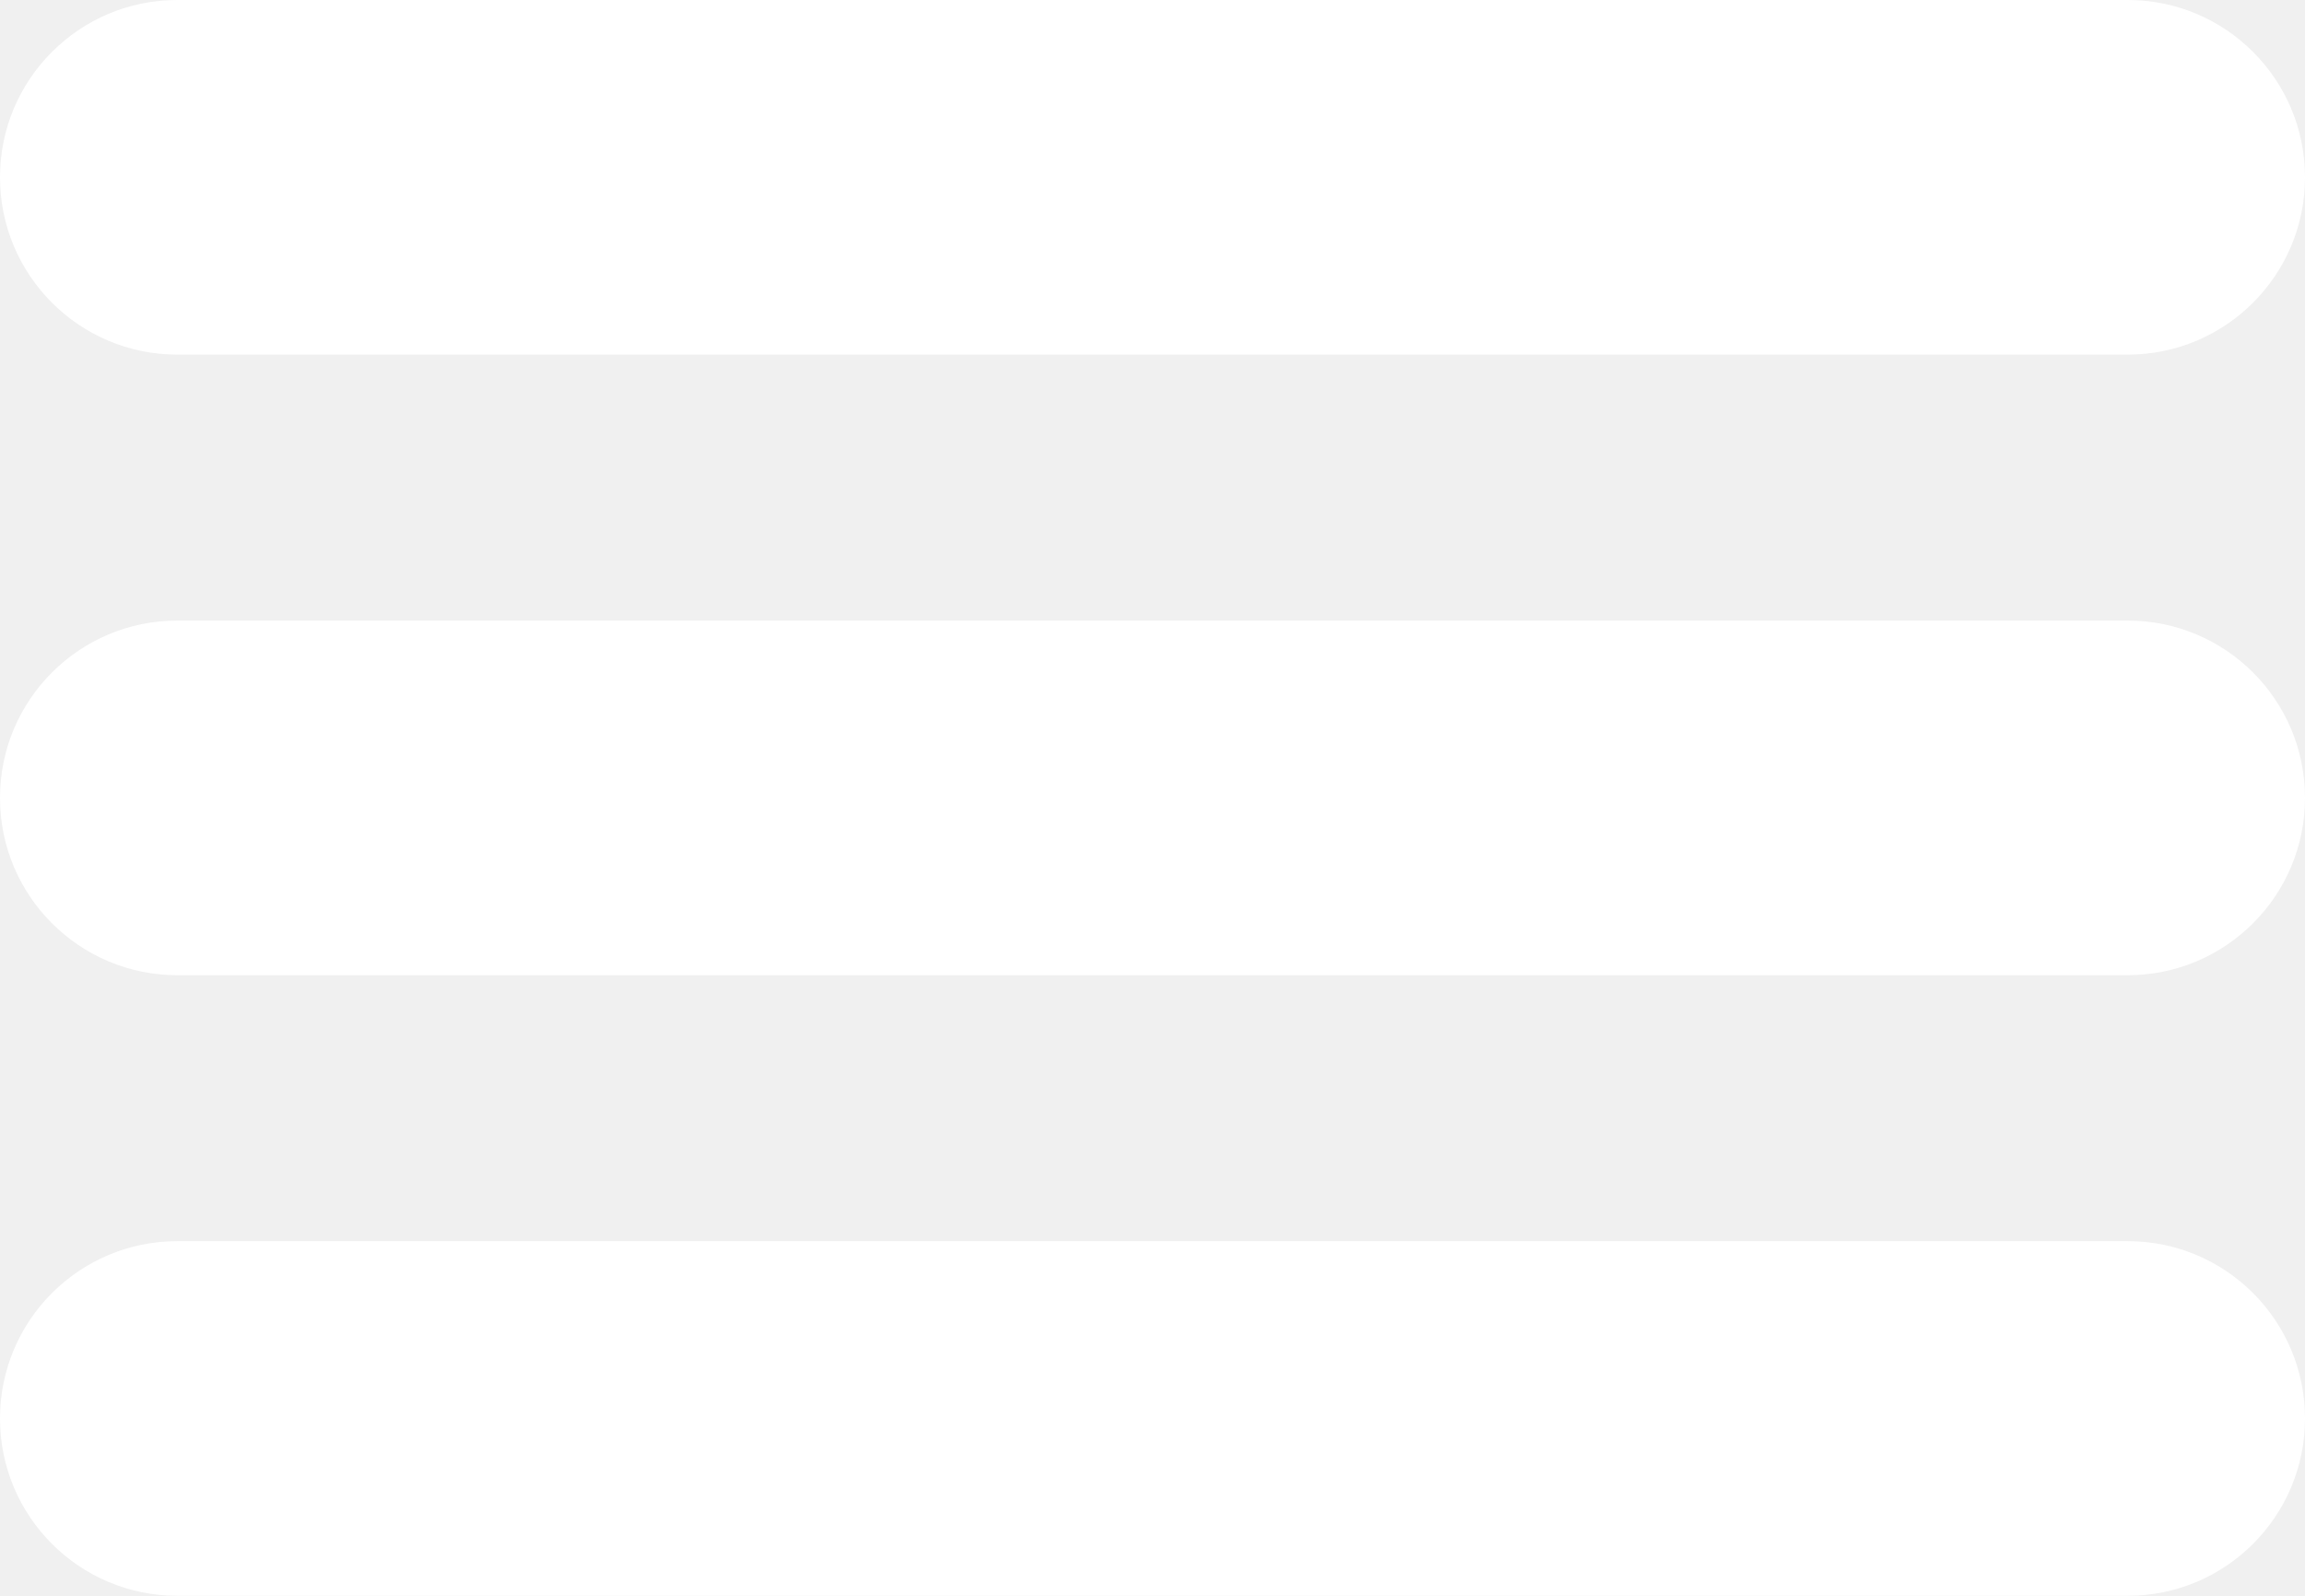
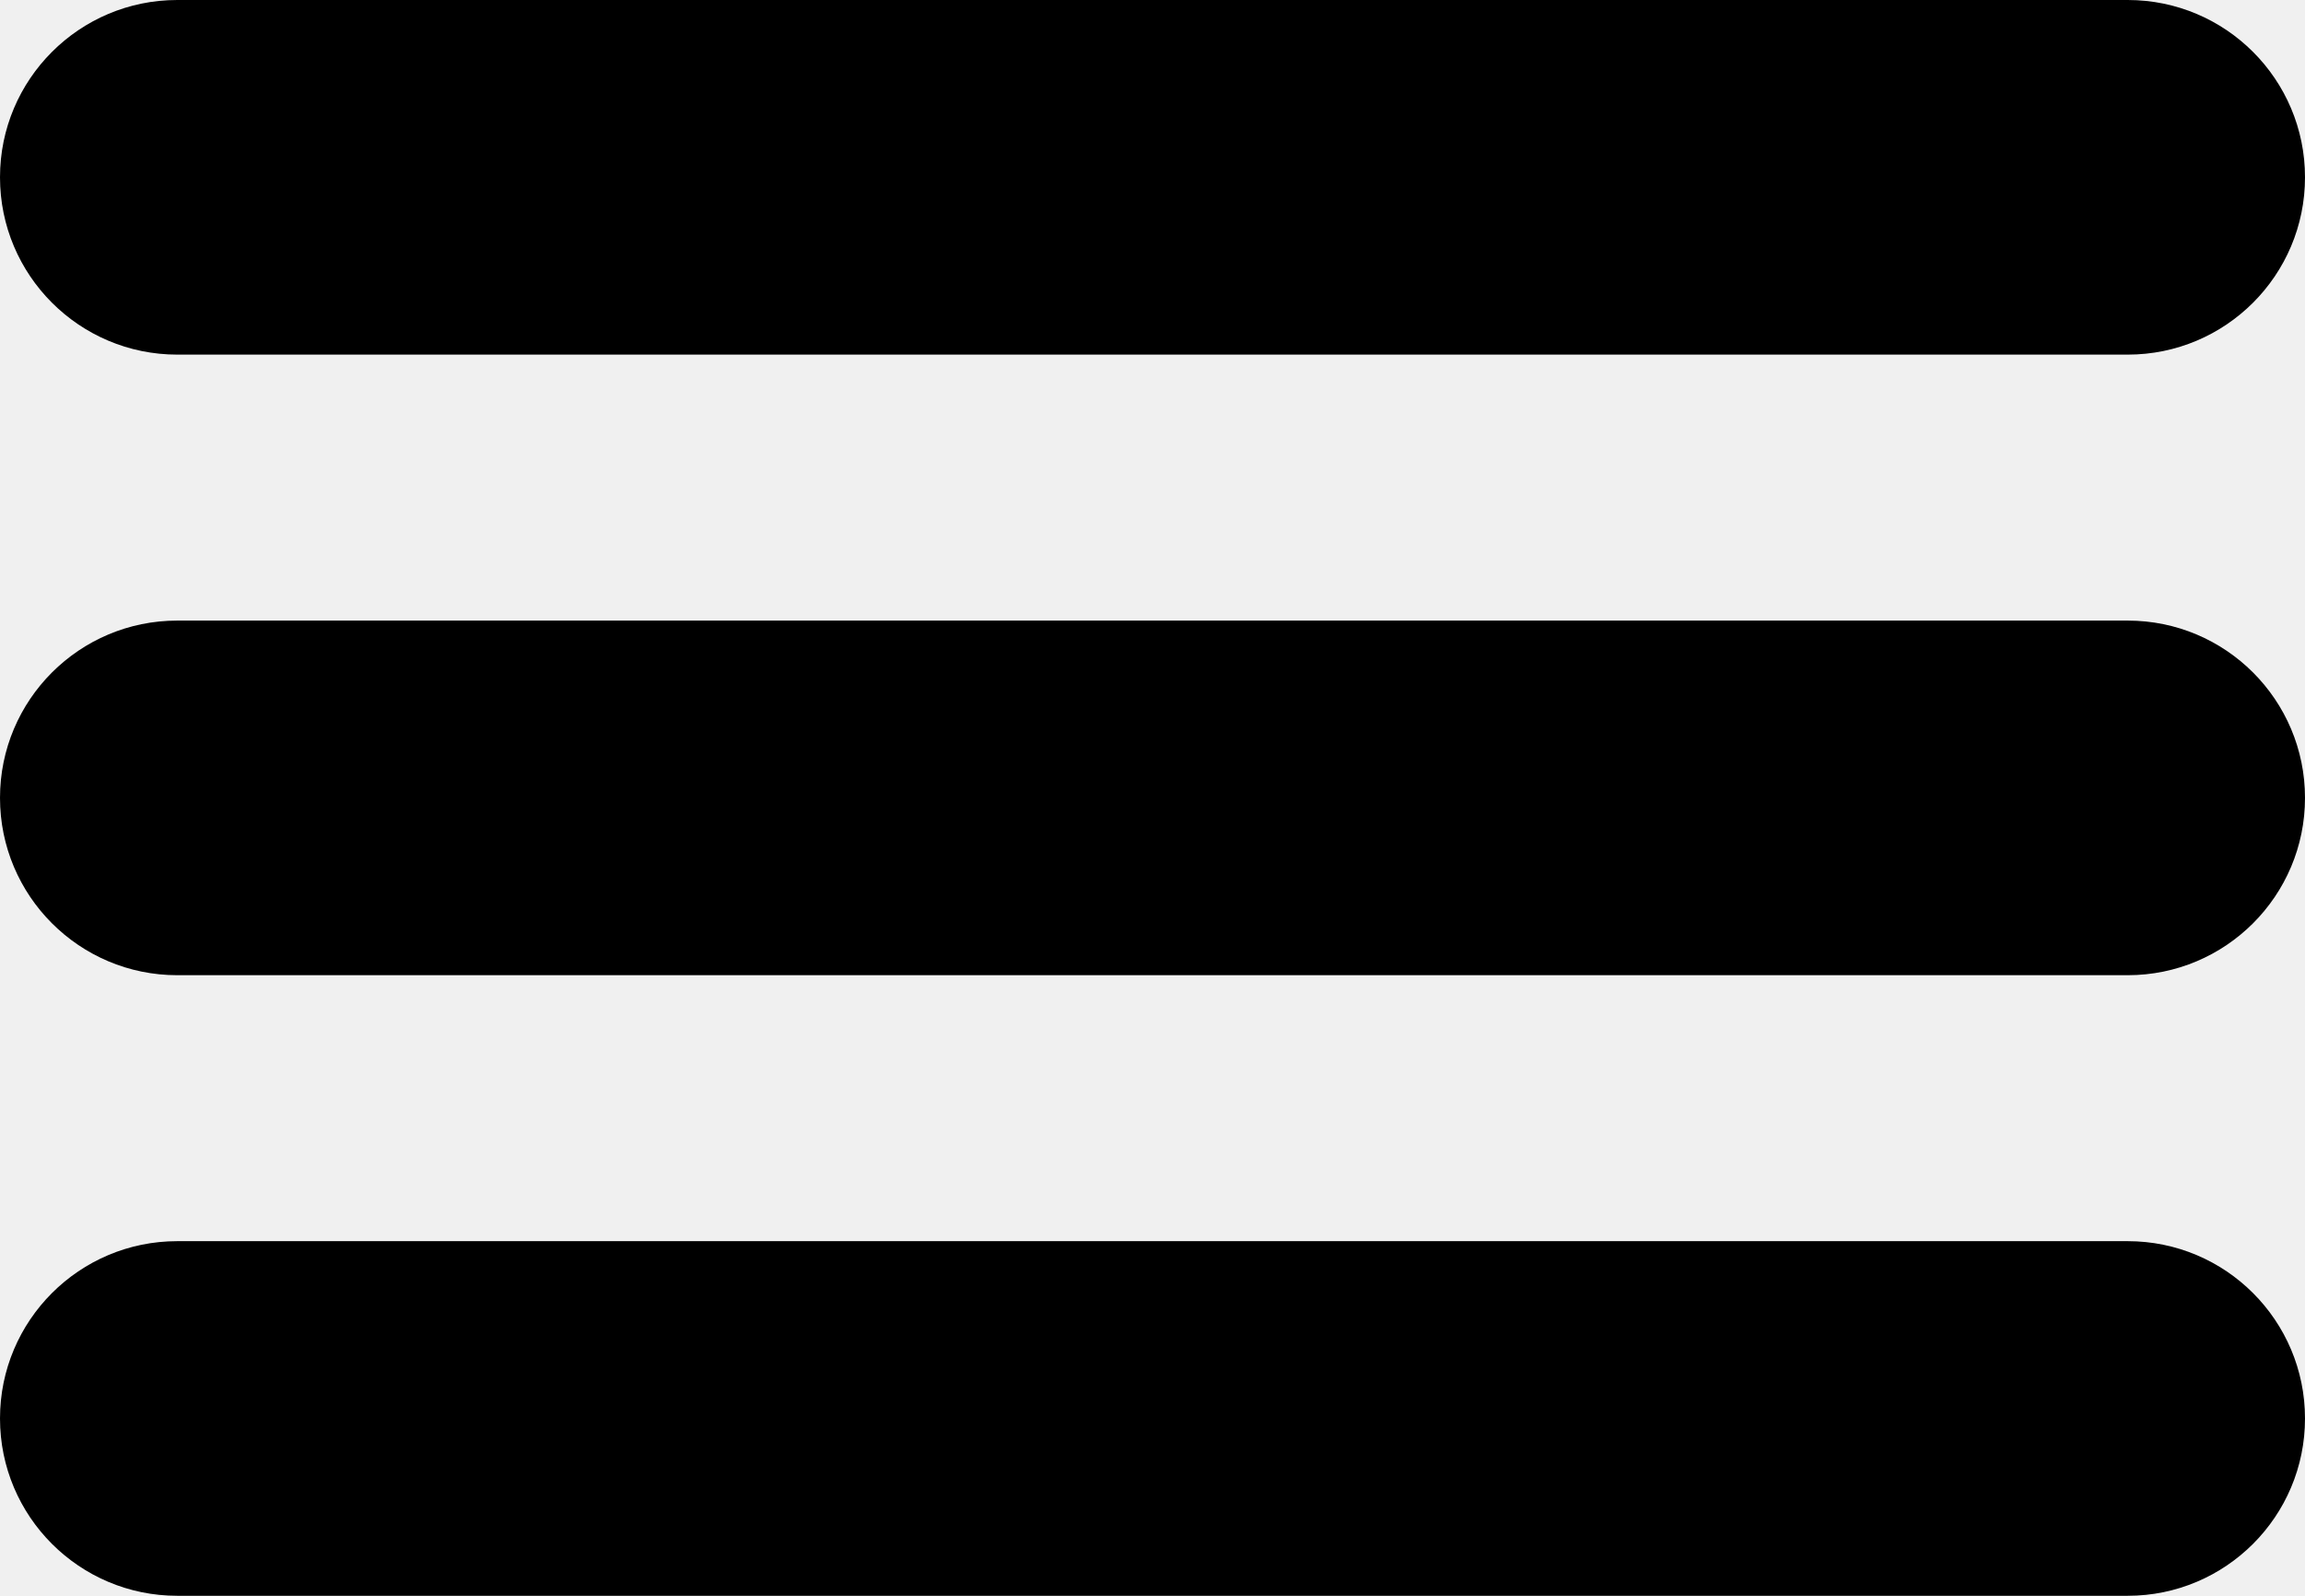
- <svg xmlns="http://www.w3.org/2000/svg" width="26" height="18">
-   <g fill="#FFFFFF" fill-rule="evenodd">
+ <svg xmlns="http://www.w3.org/2000/svg" preserveAspectRatio="xMidYMid meet" width="26" height="18">
+   <g fill="#000" fill-rule="evenodd">
    <rect width="26" height="4" rx="2" />
    <rect y="7" width="26" height="4" rx="2" />
    <rect y="14" width="26" height="4" rx="2" />
  </g>
</svg>
